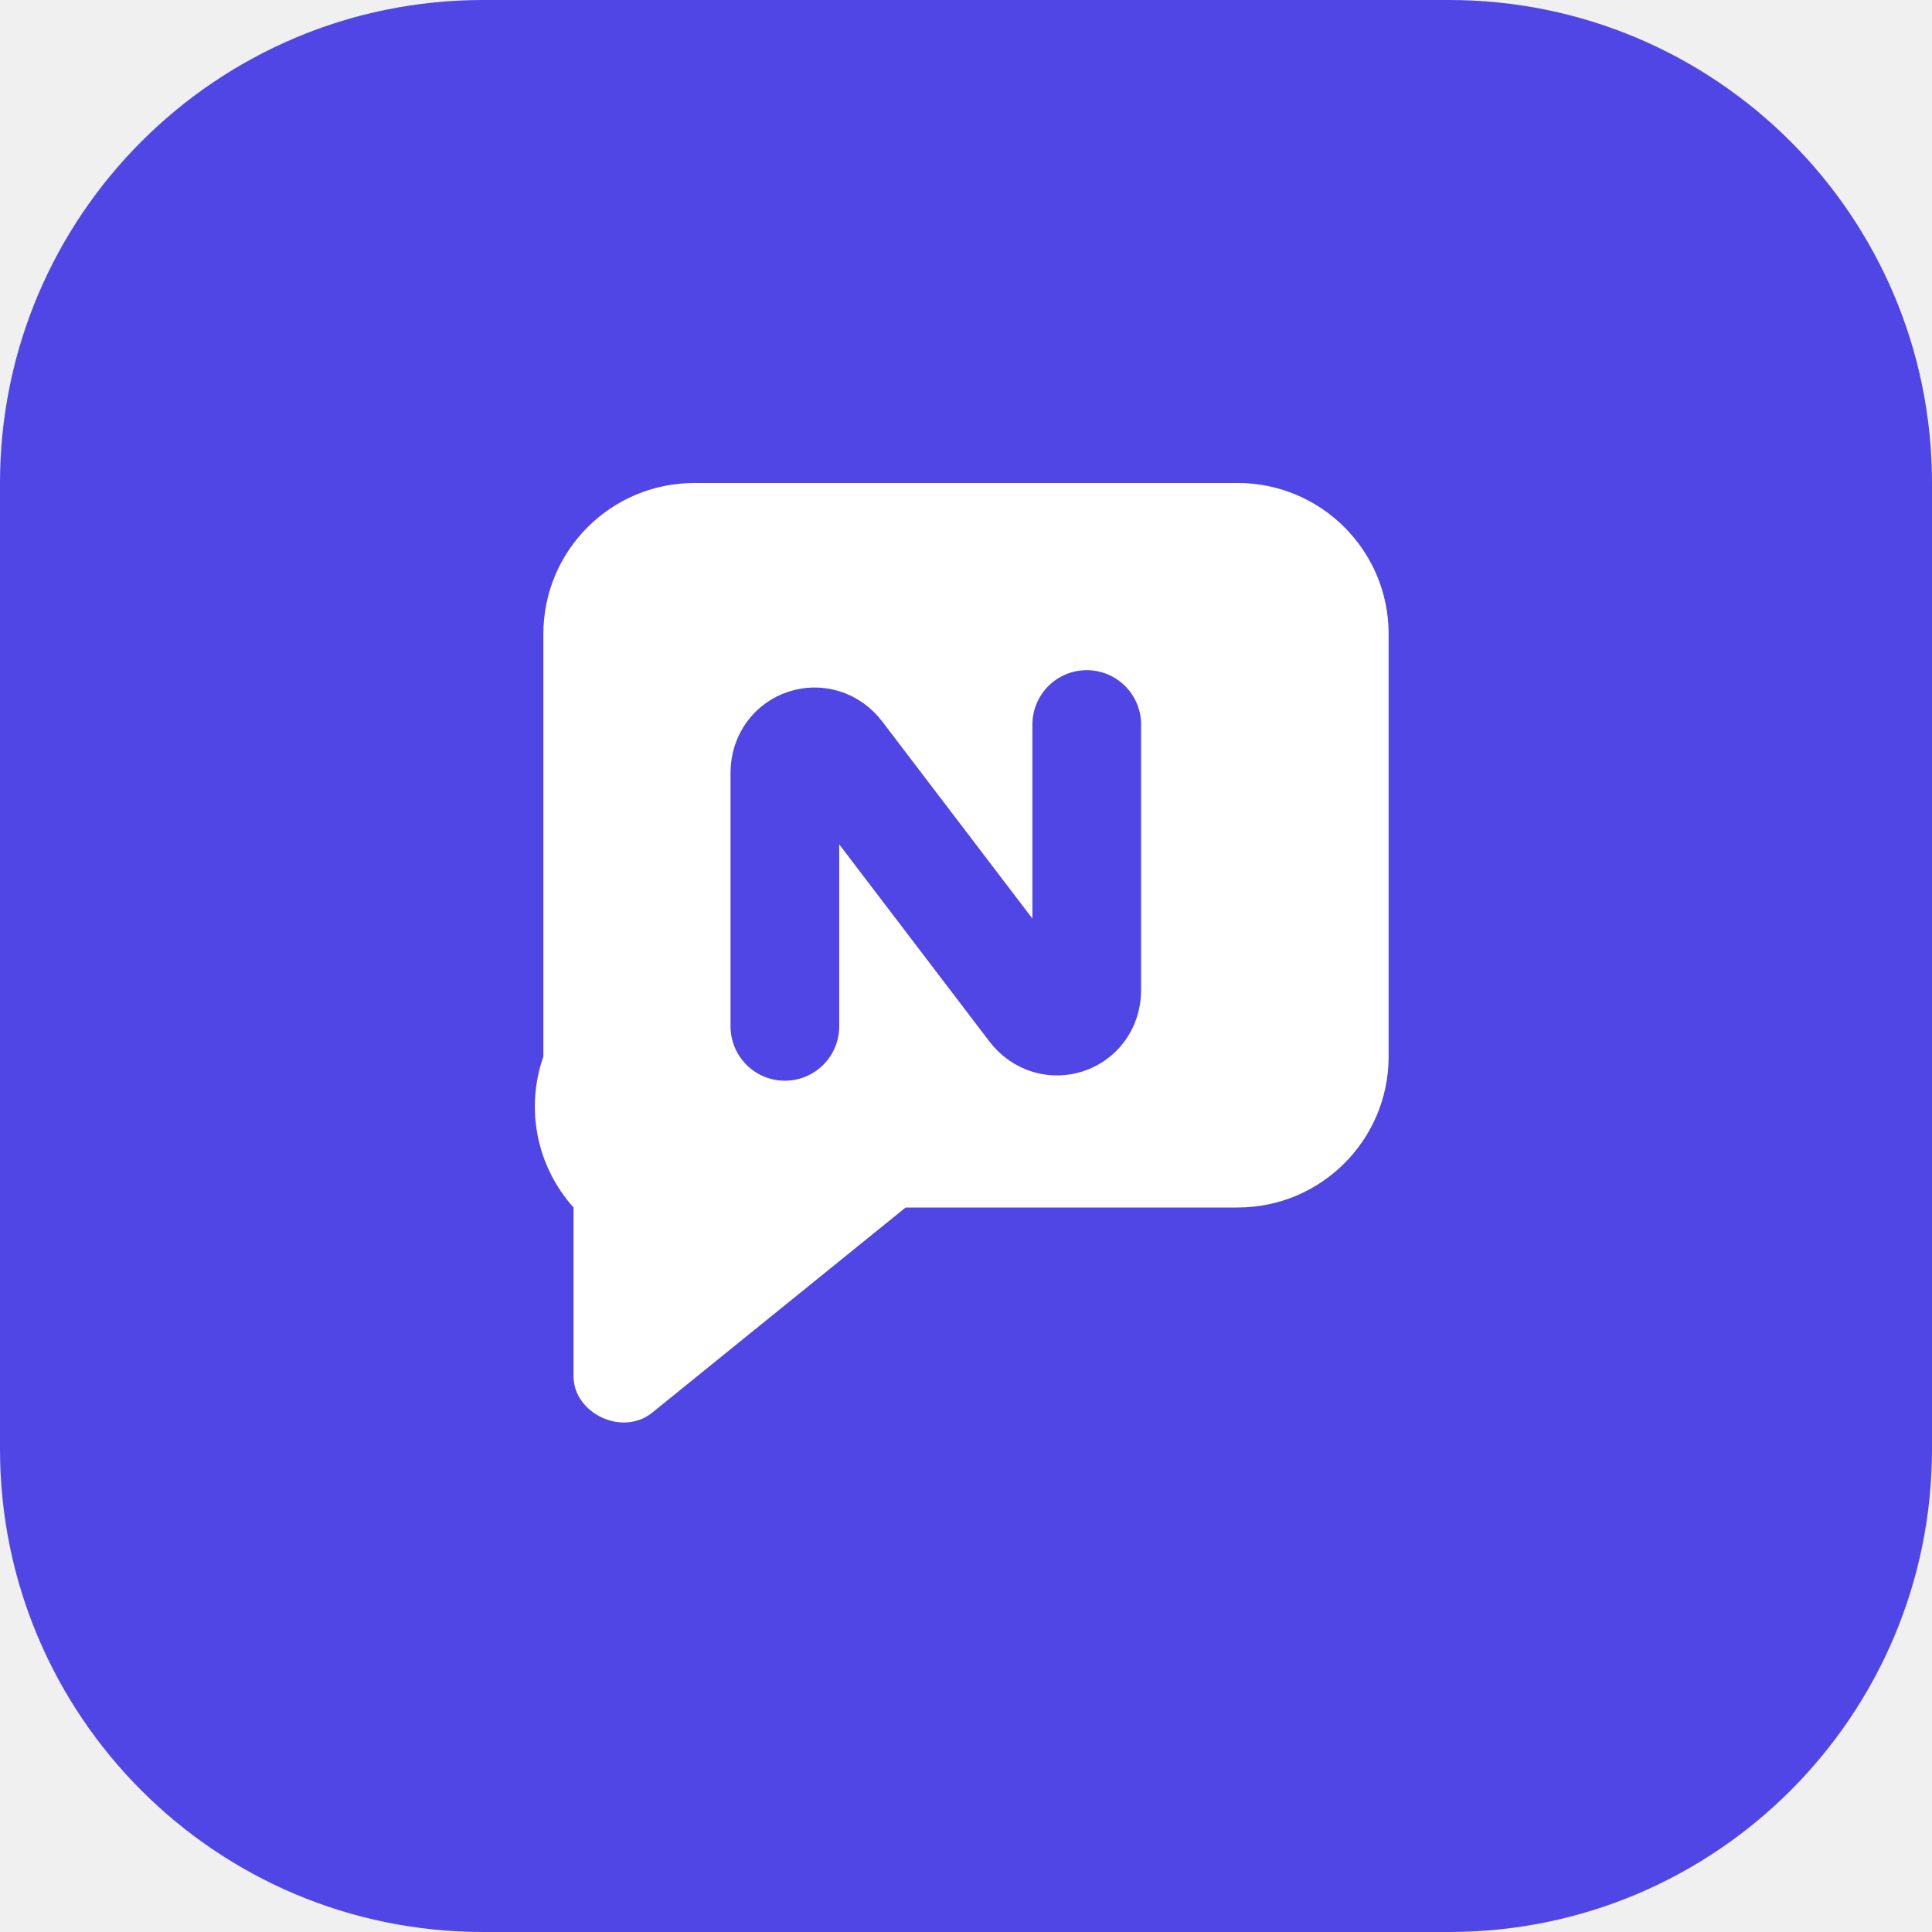
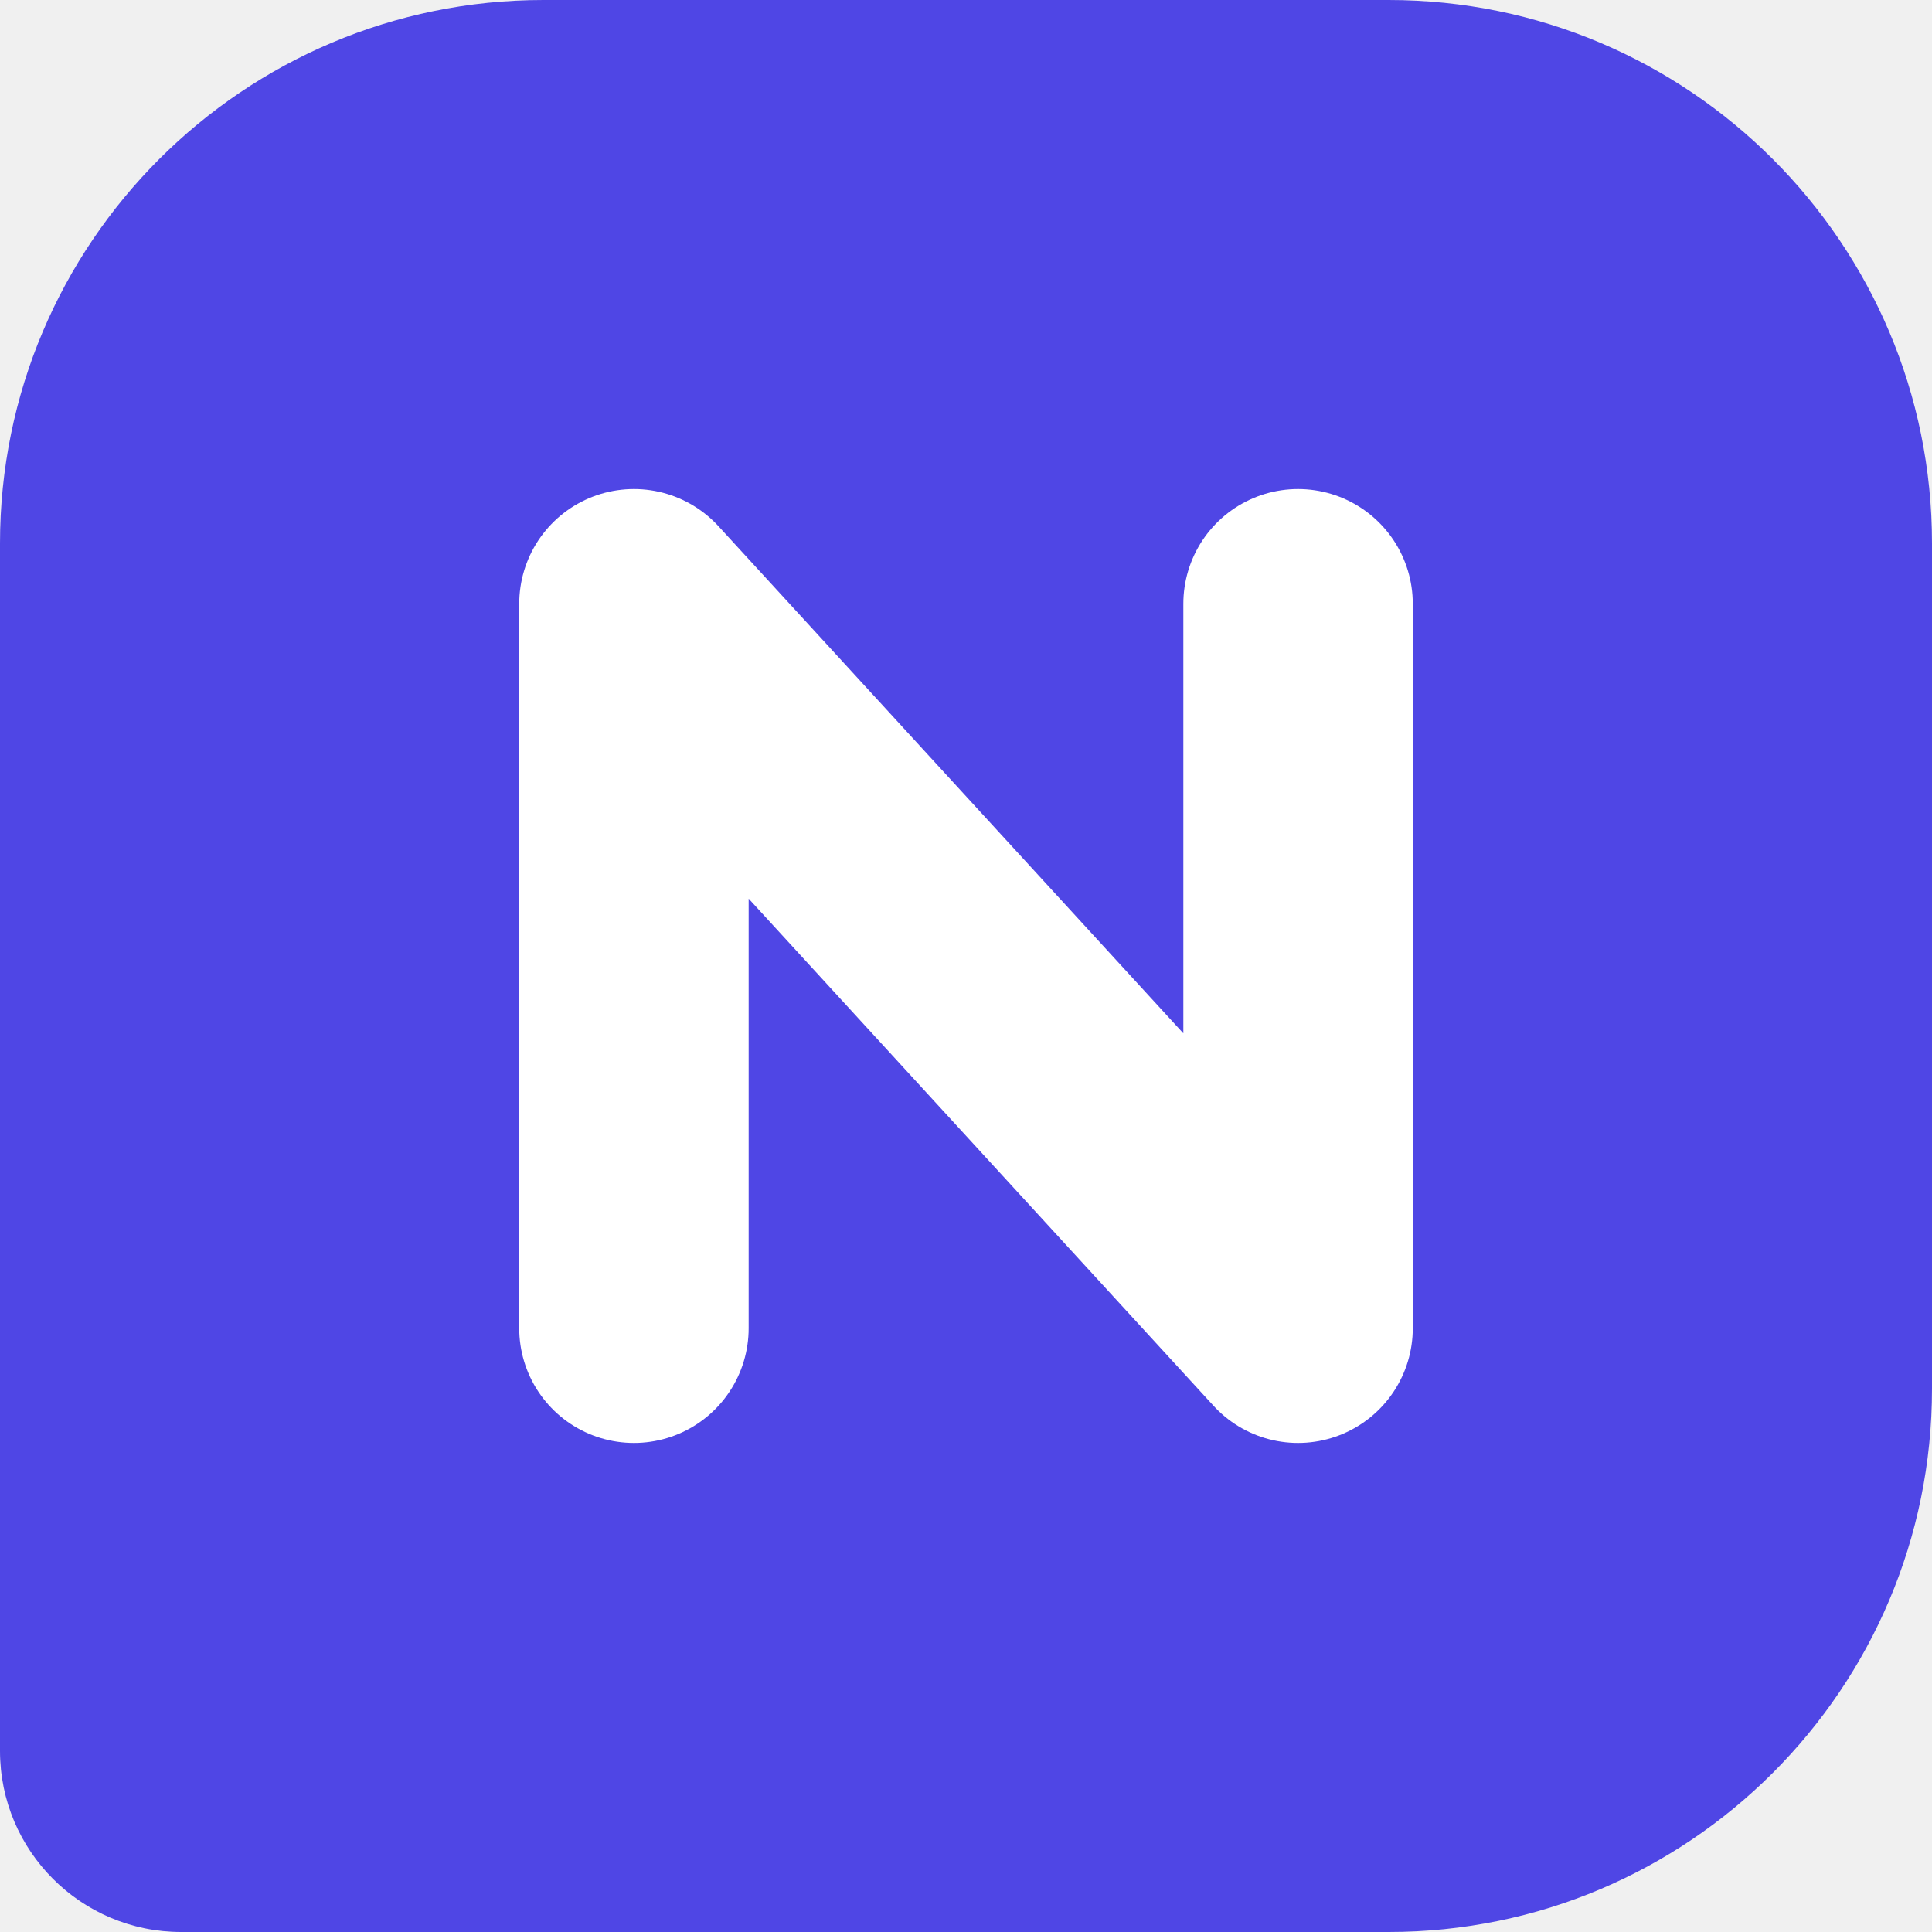
<svg xmlns="http://www.w3.org/2000/svg" viewBox="0 0 32 32" fill="none">
-   <rect width="32" height="32" rx="8" fill="#4f46e5" />
-   <path d="M9 10.5A2.5 2.5 0 0 1 11.5 8h9A2.5 2.5 0 0 1 23 10.5v7a2.5 2.5 0 0 1-2.5 2.5H15l-4.2 3.4c-.5.4-1.3 0-1.3-.6V20A2.5 2.5 0 0 1 9 17.5z" fill="#fff" />
-   <path d="M13 17v-4.2c0-.5.6-.7.9-.3l3.2 4.2c.3.4.9.2.9-.3V12" stroke="#4f46e5" stroke-width="1.8" stroke-linecap="round" stroke-linejoin="round" />
+   <path d="M9 0h14a9 9 0 0 1 9 9v14a9 9 0 0 1-9 9H3a3 3 0 0 1-3-3V9a9 9 0 0 1 9-9z" fill="#4f46e5" />
+   <path d="M10.5 22V10l11 12V10" stroke="#fff" stroke-width="3.8" stroke-linecap="round" stroke-linejoin="round" />
</svg>
